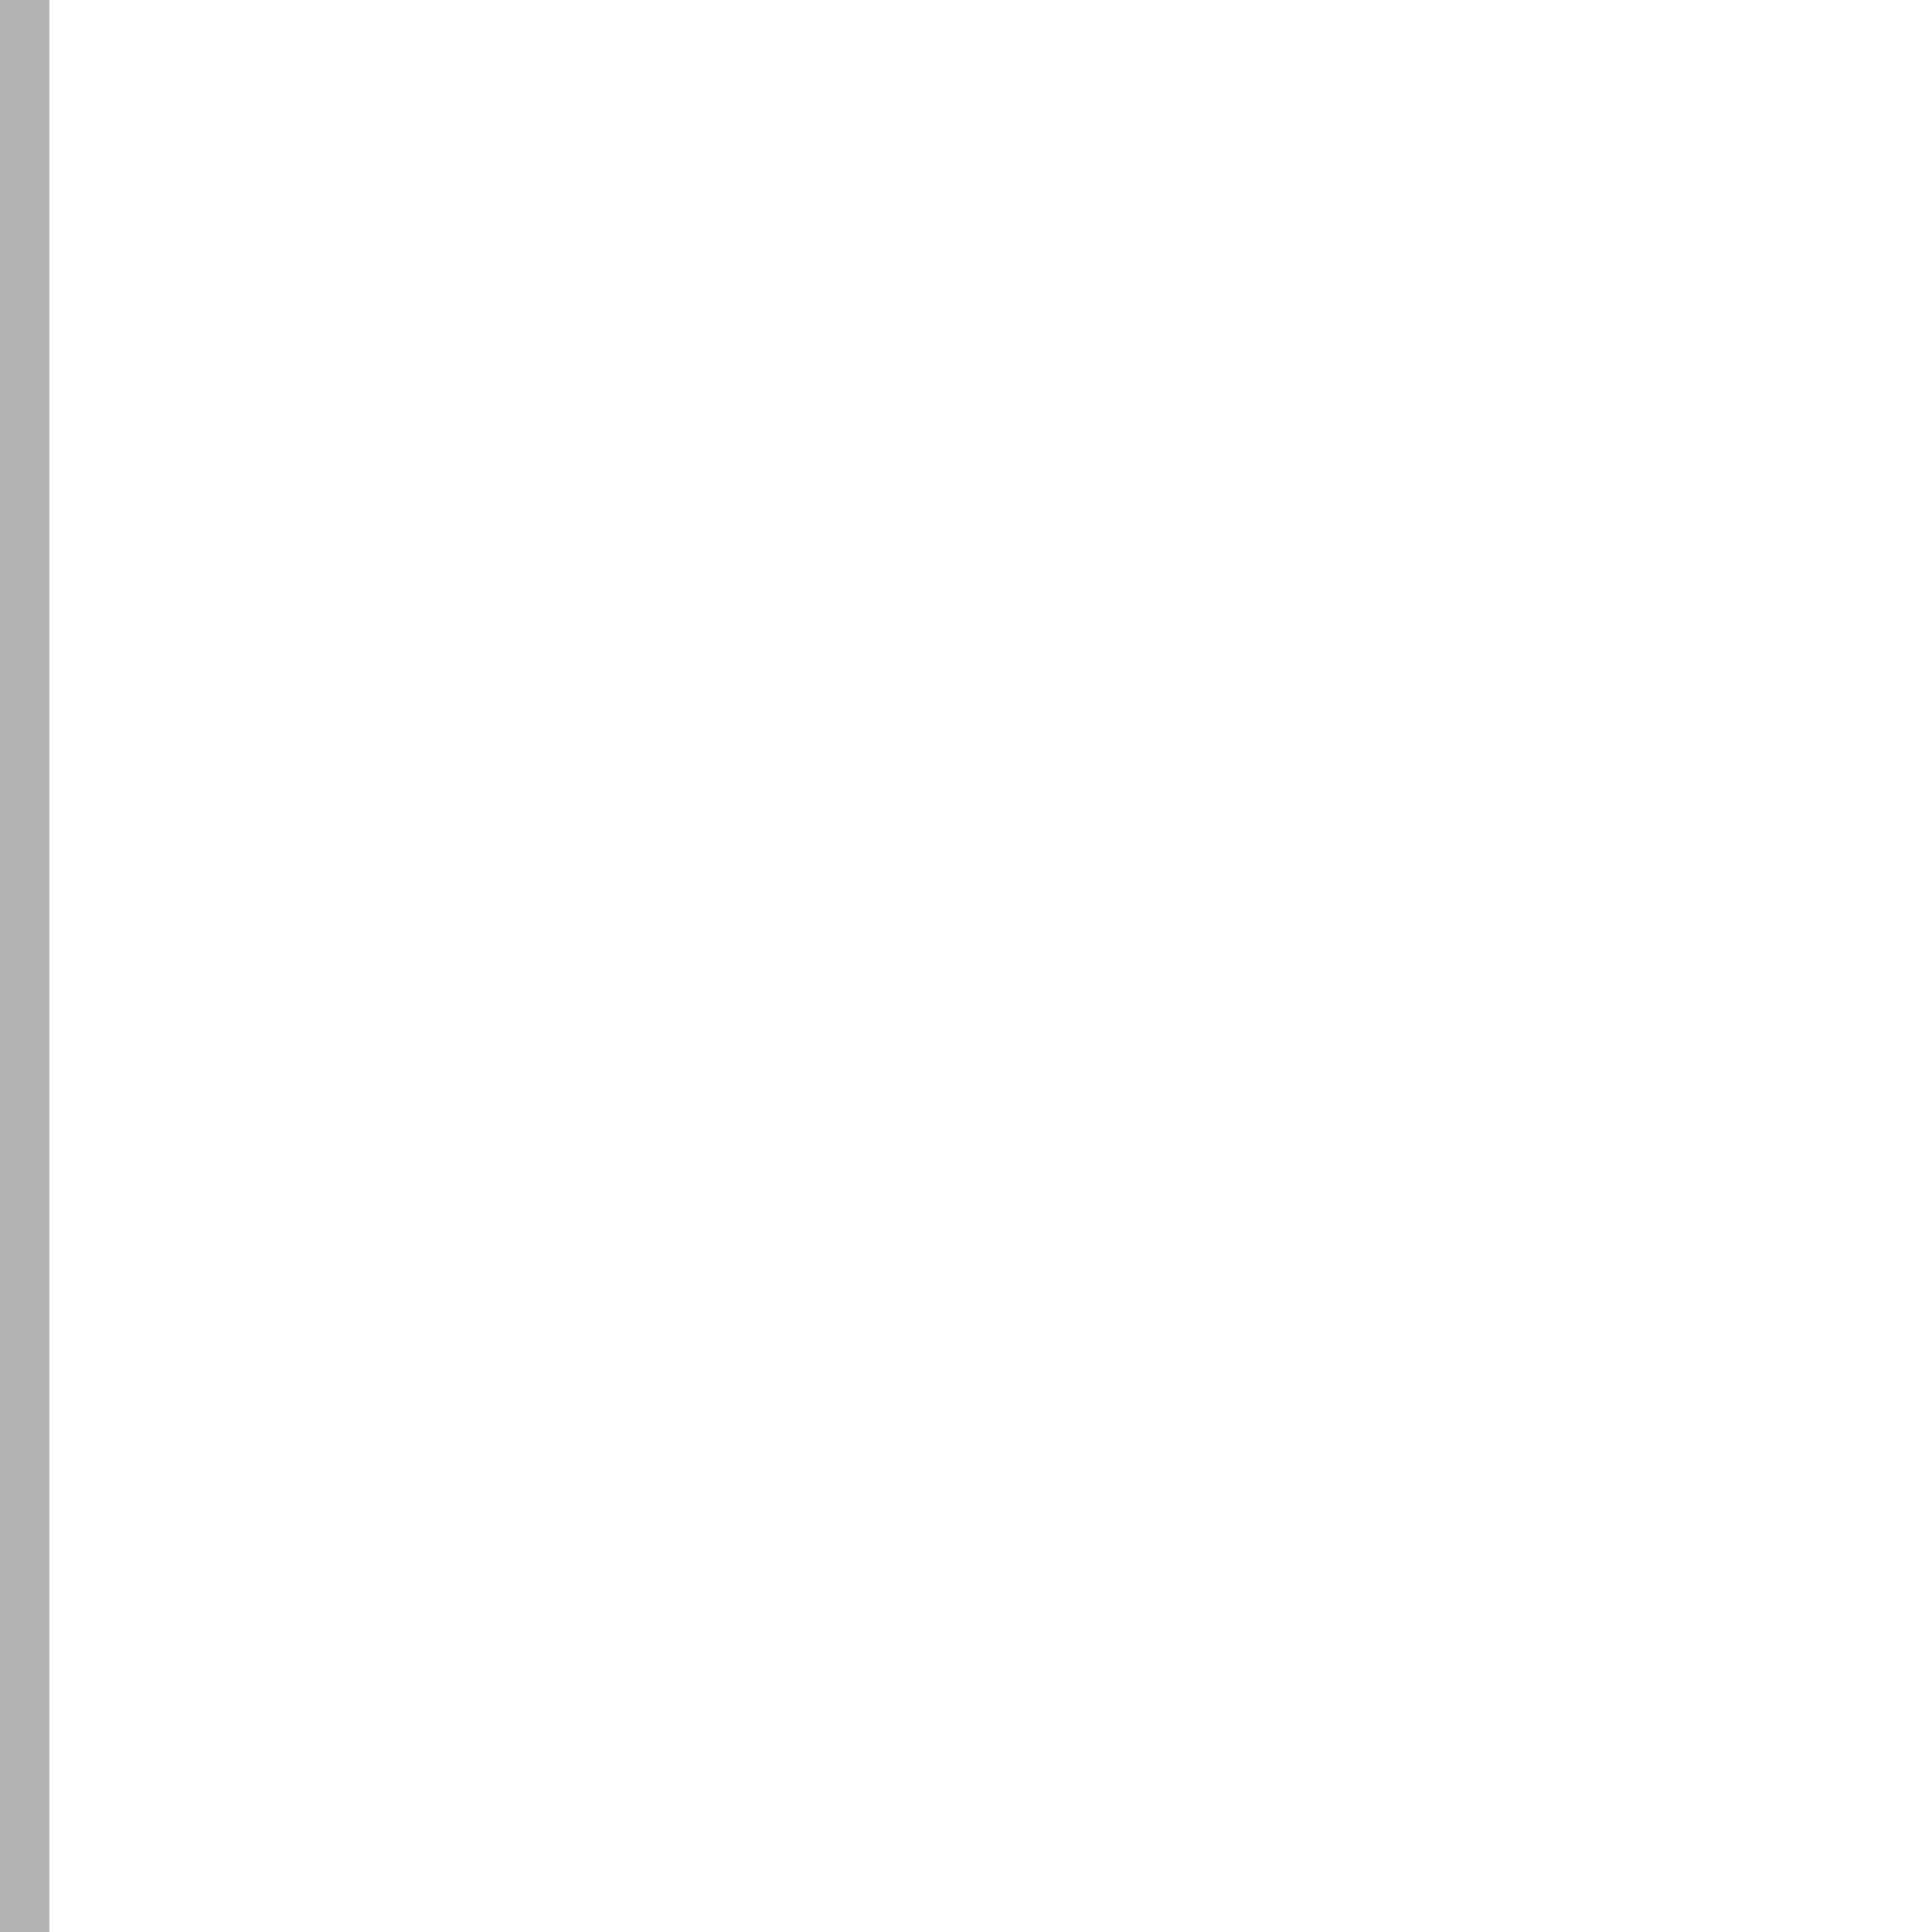
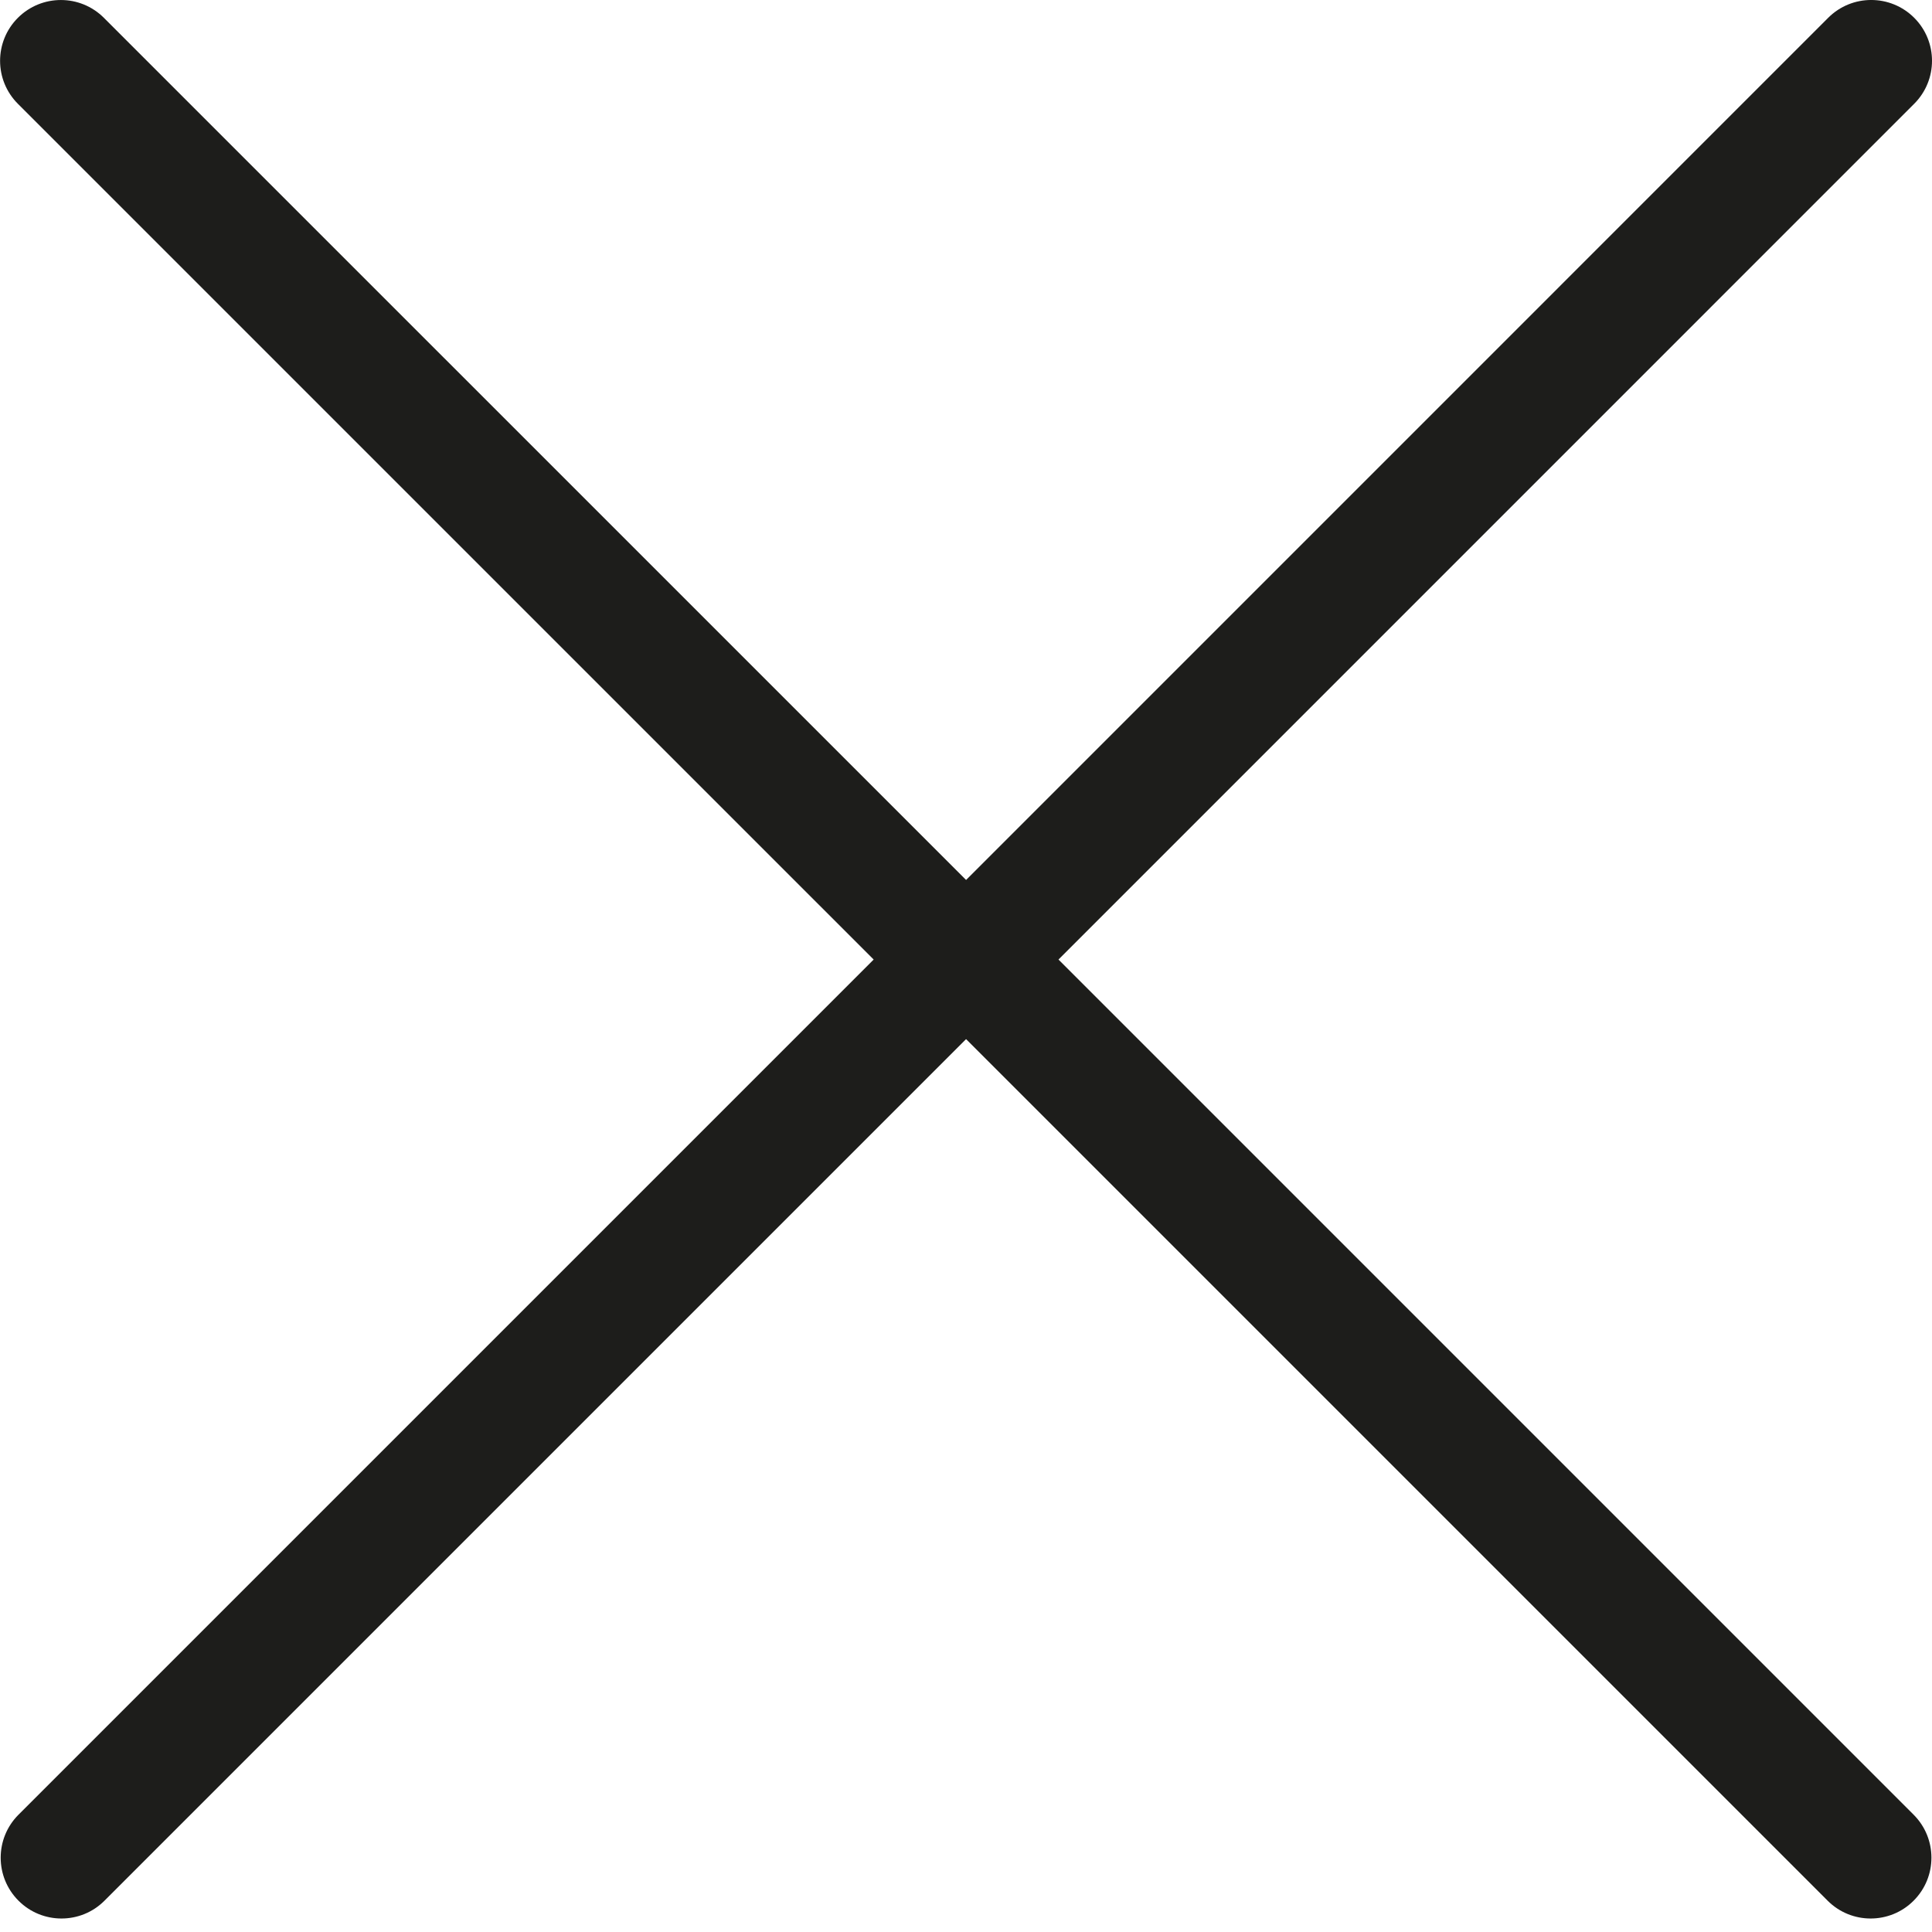
- <svg xmlns="http://www.w3.org/2000/svg" width="11px" height="11px" viewBox="0 0 11 11" version="1.1">
-   <defs />
-   <g id="Page-1" stroke="none" stroke-width="1" fill="none" fill-rule="evenodd" fill-opacity="0.3" font-family="FontAwesome" font-size="14" font-weight="normal">
-     <g id="Artboard" transform="translate(-170, -70)" fill="#000000">
-       <text id="times---FontAwesome">
-         <tspan x="170" y="80"></tspan>
-       </text>
-     </g>
+ <svg xmlns="http://www.w3.org/2000/svg" width="64" version="1.1" height="64" viewBox="0 0 64 64" enable-background="new 0 0 64 64">
+   <g>
+     <path fill="#1D1D1B" d="M28.941,31.786L0.613,60.114c-0.787,0.787-0.787,2.062,0,2.849c0.393,0.394,0.909,0.59,1.424,0.59   c0.516,0,1.031-0.196,1.424-0.59l28.541-28.541l28.541,28.541c0.394,0.394,0.909,0.59,1.424,0.59c0.515,0,1.031-0.196,1.424-0.59   c0.787-0.787,0.787-2.062,0-2.849L35.064,31.786L63.41,3.438c0.787-0.787,0.787-2.062,0-2.849c-0.787-0.786-2.062-0.786-2.848,0   L32.003,29.15L3.441,0.59c-0.787-0.786-2.061-0.786-2.848,0c-0.787,0.787-0.787,2.062,0,2.849L28.941,31.786z" />
  </g>
</svg>
